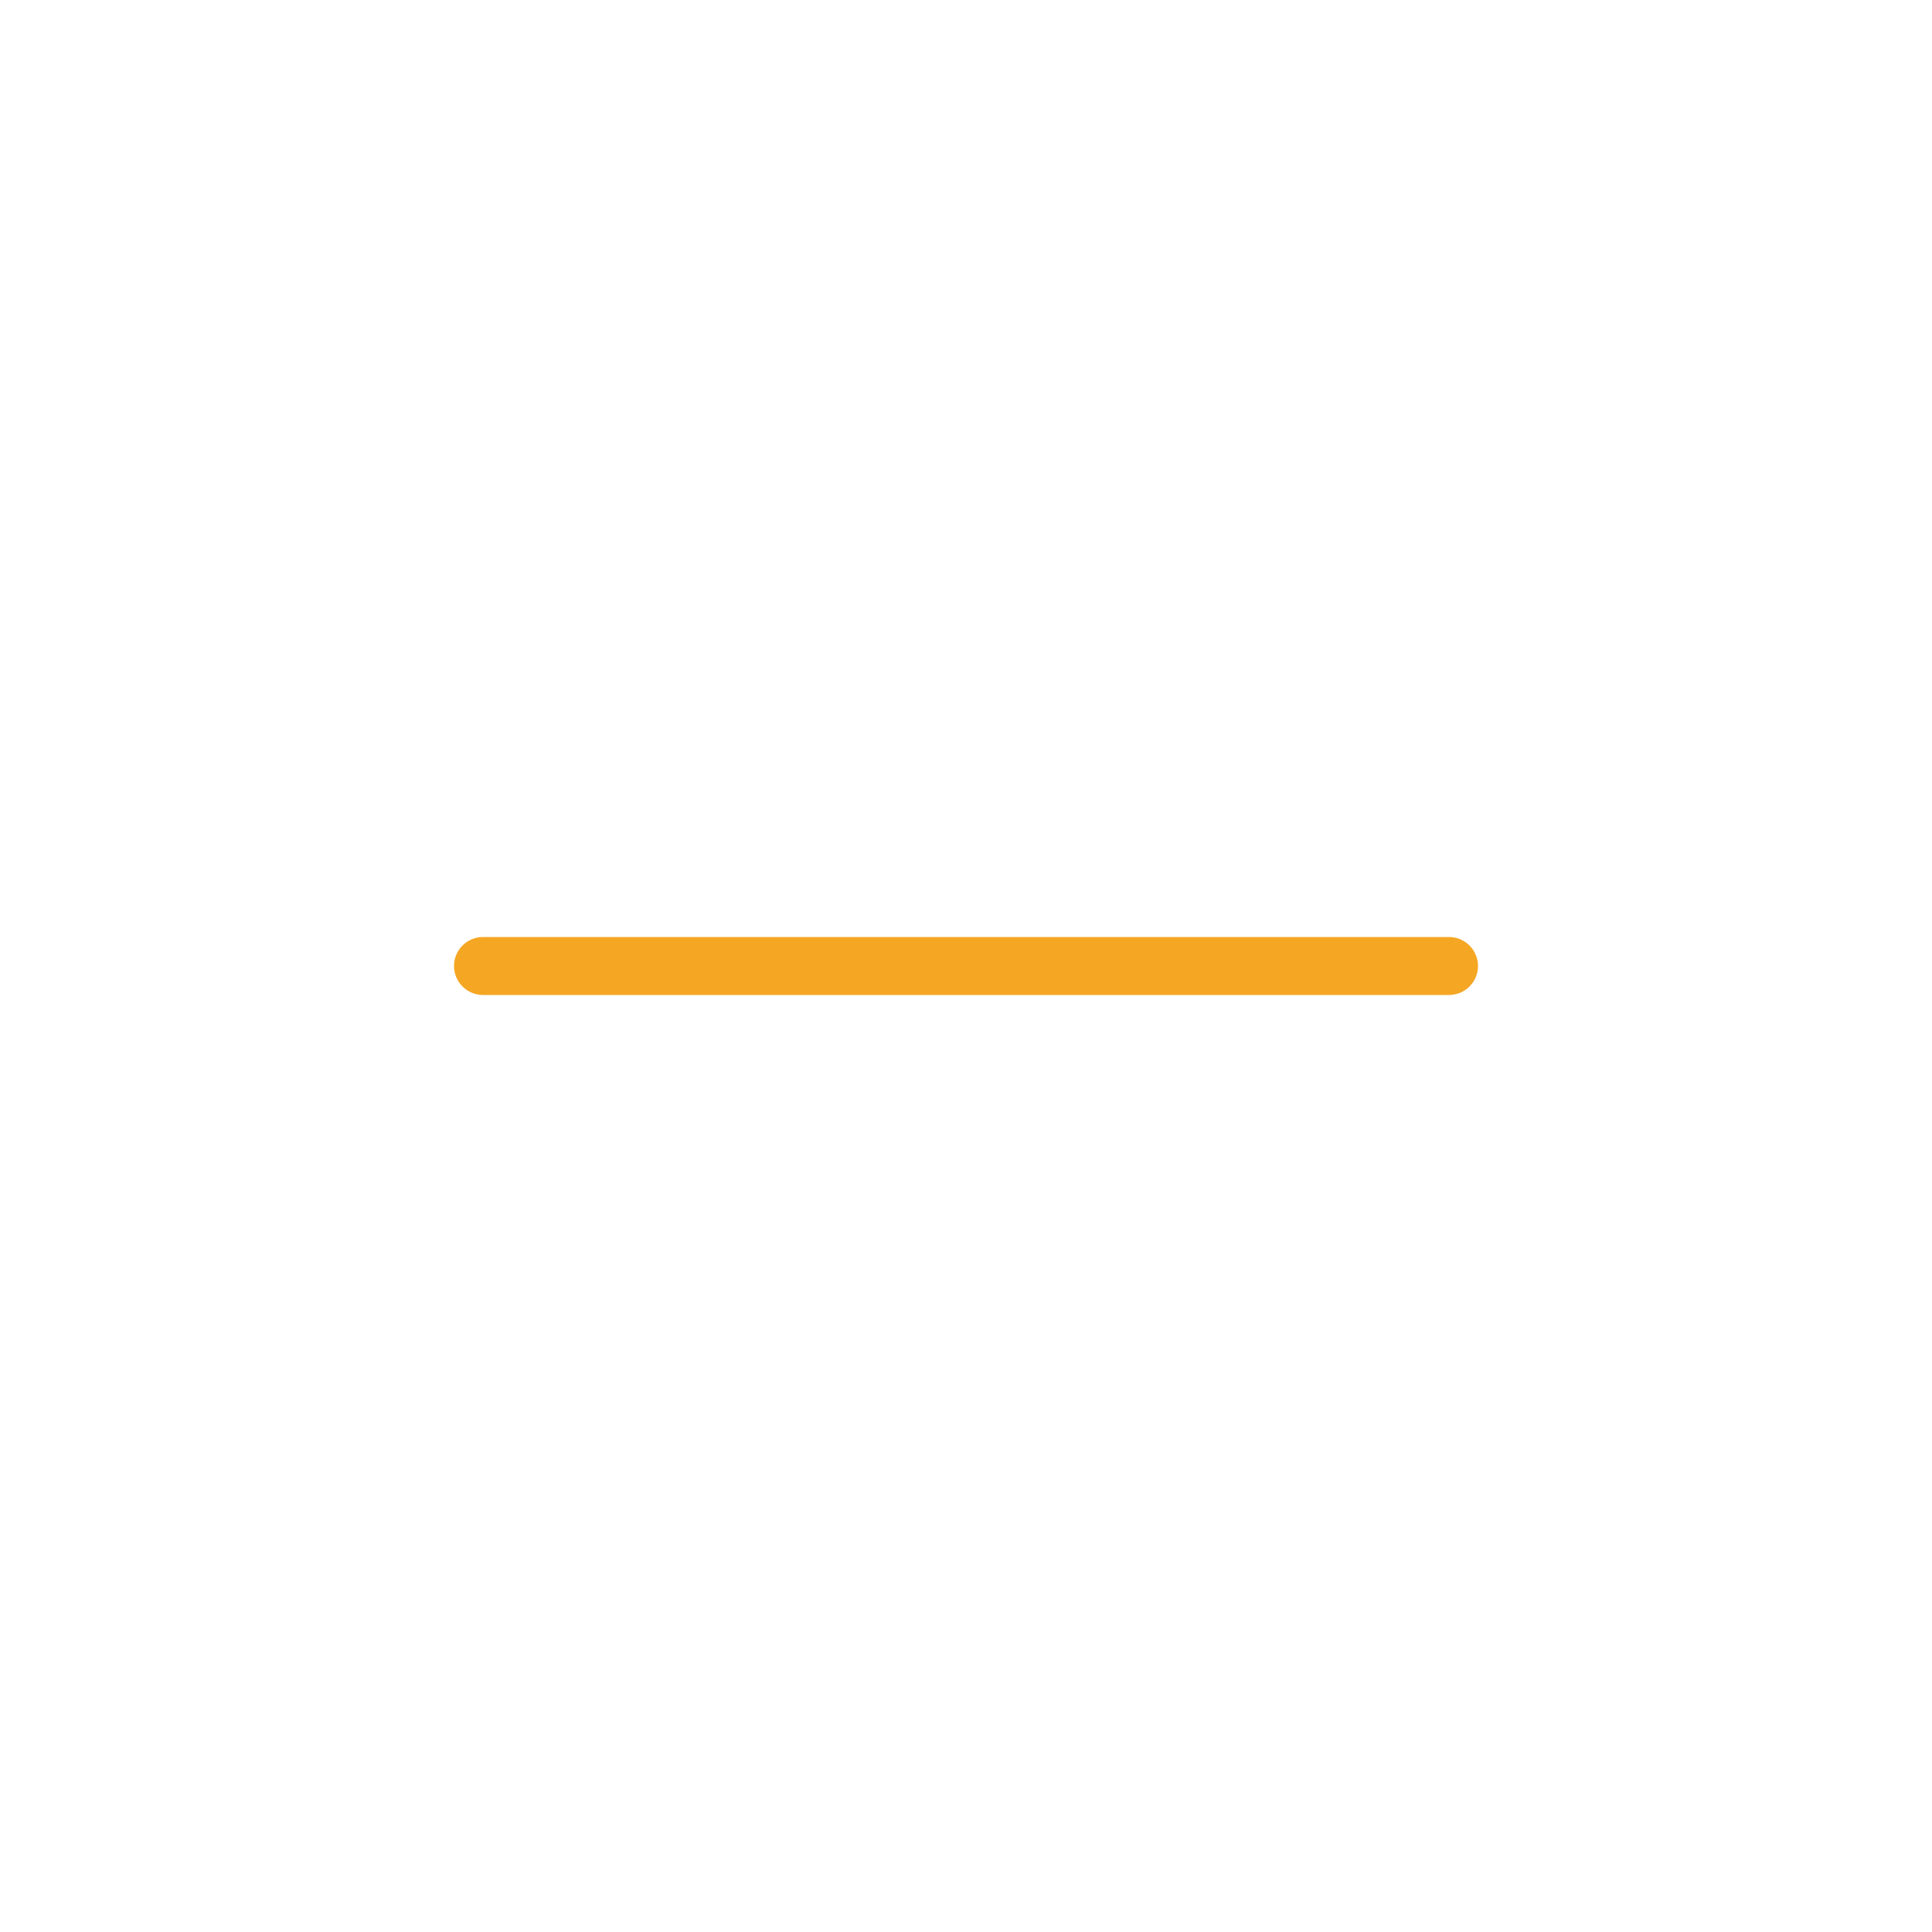
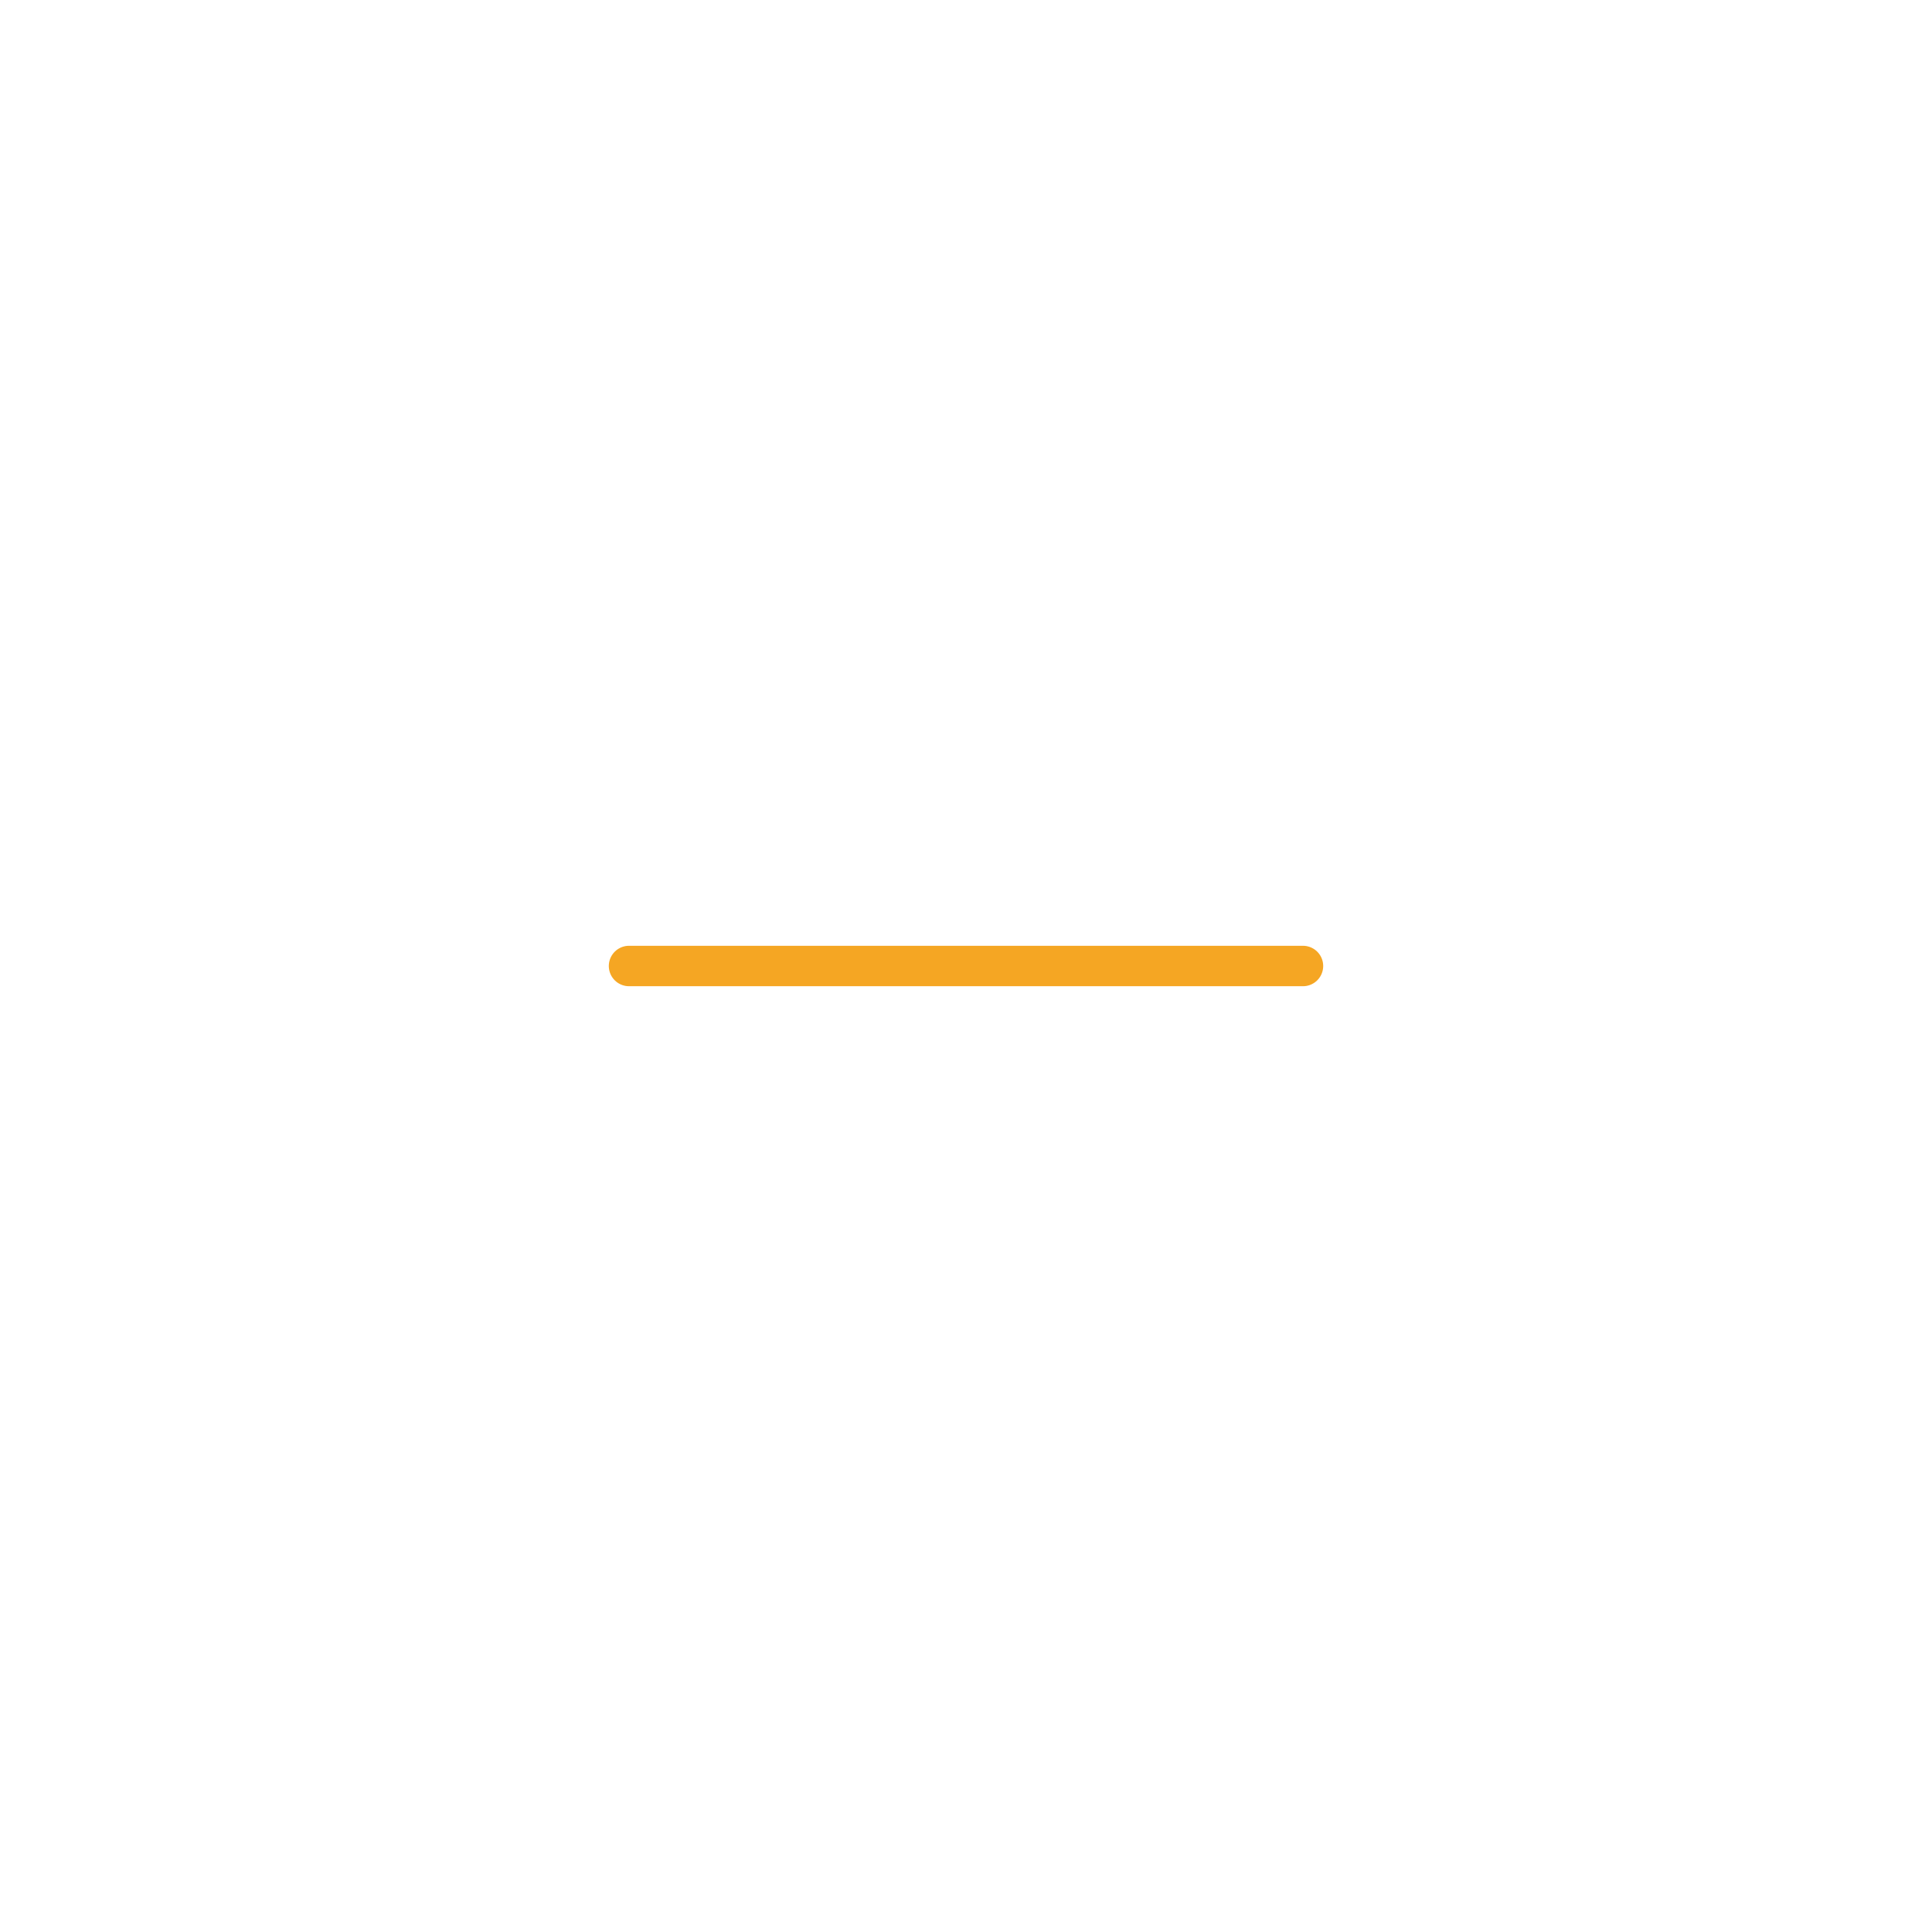
- <svg xmlns="http://www.w3.org/2000/svg" viewBox="25 25 60 60" fill="none">
+ <svg xmlns="http://www.w3.org/2000/svg" viewBox="12 12 86 86" fill="none">
  <defs>
    <style>
    .s      { stroke: #F5A623; stroke-width: 1.8; stroke-linecap: round; stroke-linejoin: round; fill: none; }
    .s-thin { stroke: #F5A623; stroke-width: 1.2; stroke-linecap: round; stroke-linejoin: round; fill: none; }
    .s-dim  { stroke: #F5A623; stroke-width: 1.2; stroke-linecap: round; fill: none; opacity: 0.4; }
    .f      { fill: #F5A623; }
    .f-bg   { fill: #2a1a00; }
  </style>
  </defs>
  <g id="icon-minus">
    <line x1="40" y1="55" x2="70" y2="55" class="s" />
  </g>
</svg>
